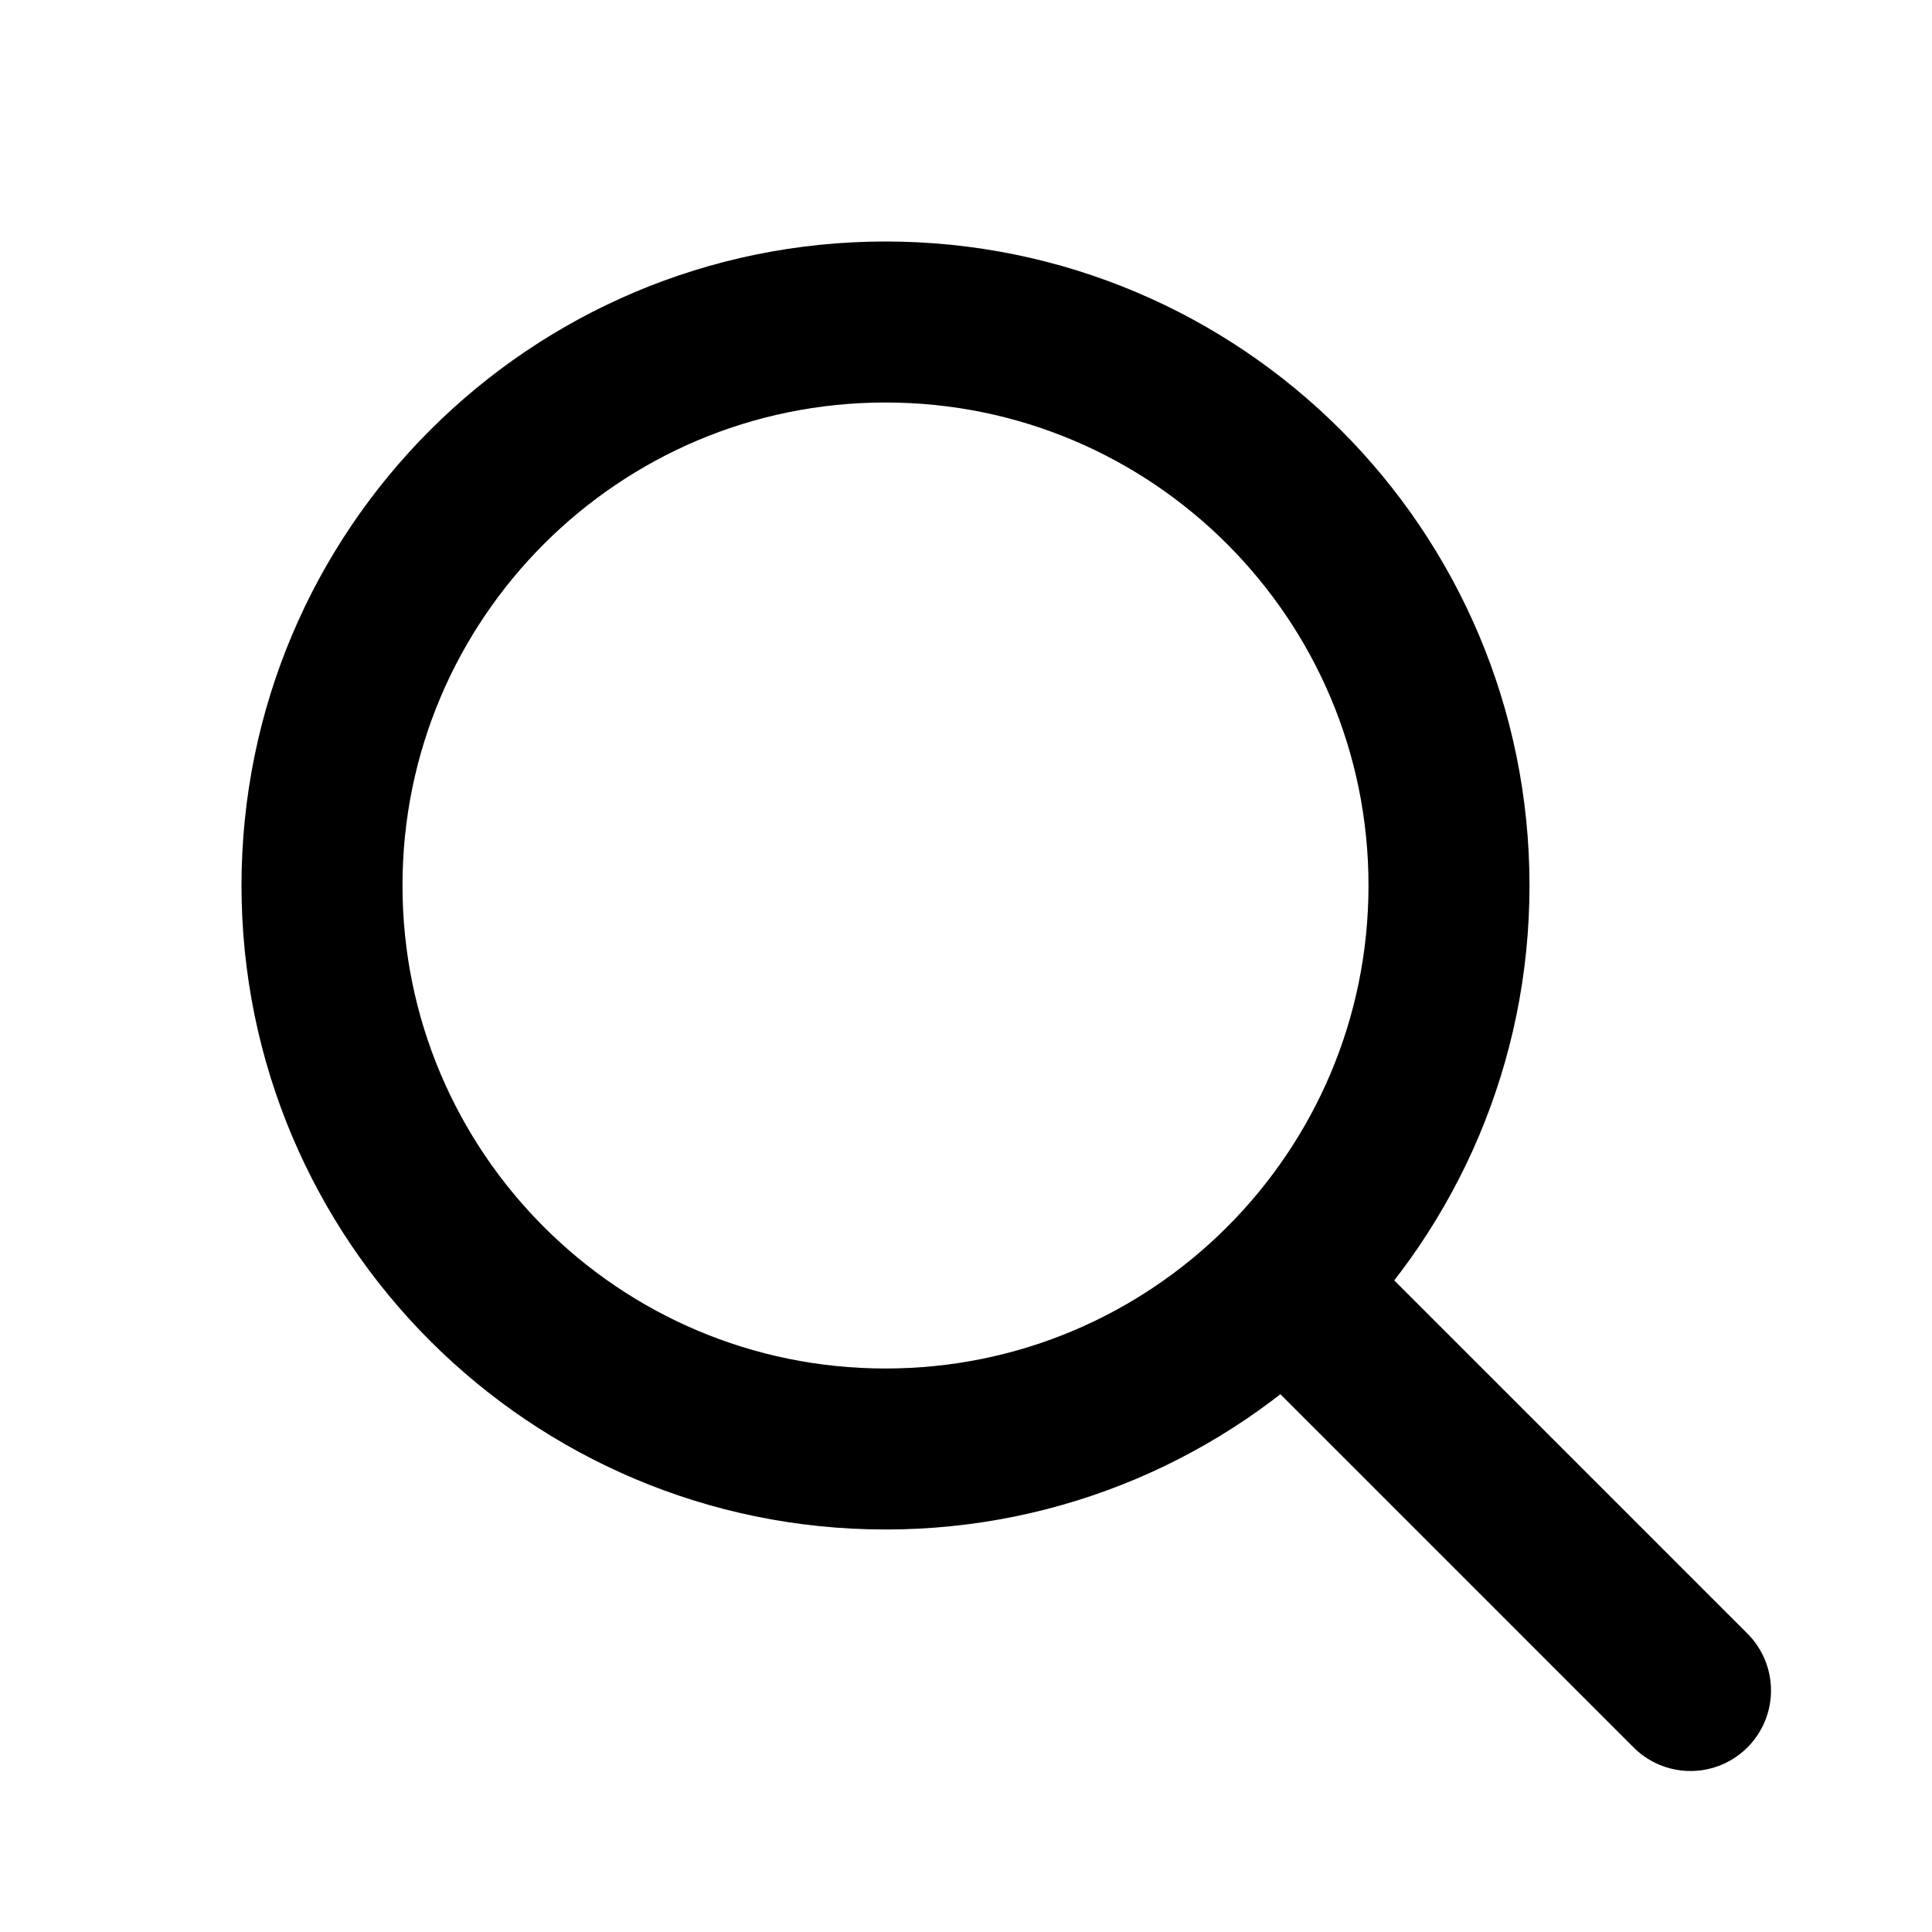
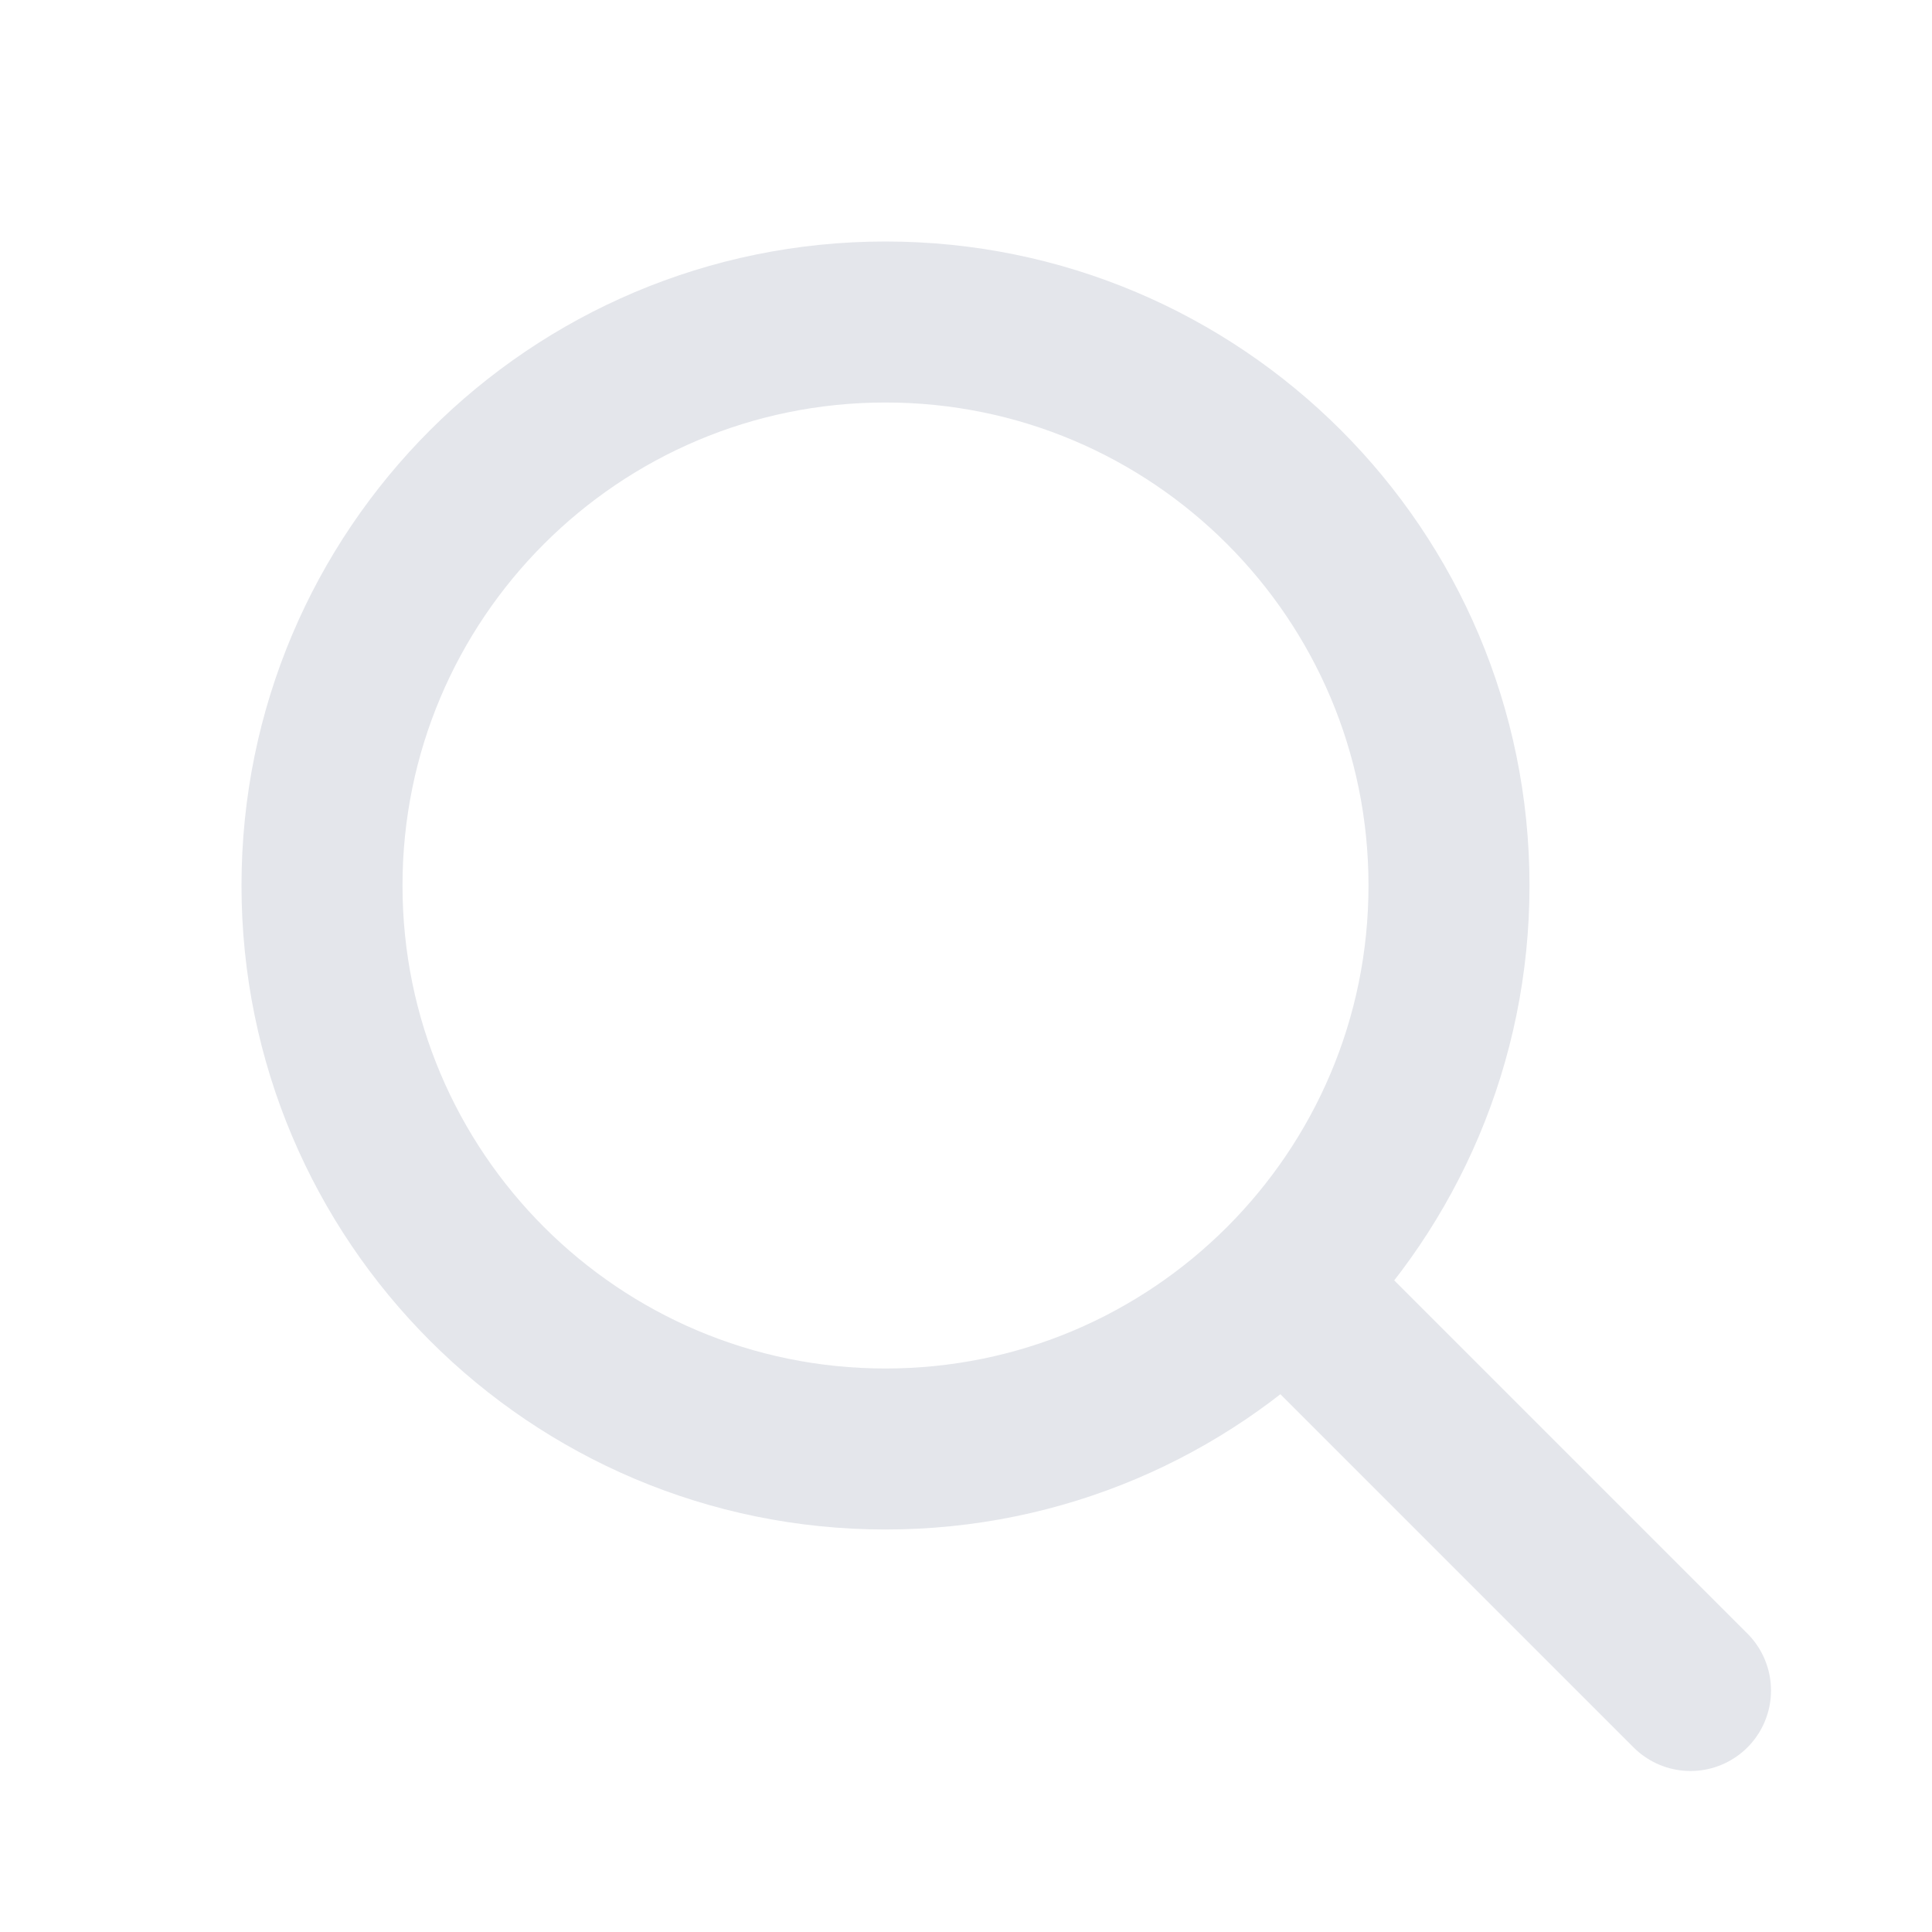
- <svg xmlns="http://www.w3.org/2000/svg" viewBox="0 0 24 24" fill="none" stroke="currentColor" stroke-width="2" stroke-linecap="round" stroke-linejoin="round">
+ <svg xmlns="http://www.w3.org/2000/svg" viewBox="0 0 24 24" fill="none" stroke="#e4e6eb" stroke-width="2" stroke-linecap="round" stroke-linejoin="round">
  <circle cx="11" cy="11" r="7" />
  <path d="M16.5 16.5L21 21" />
</svg>
